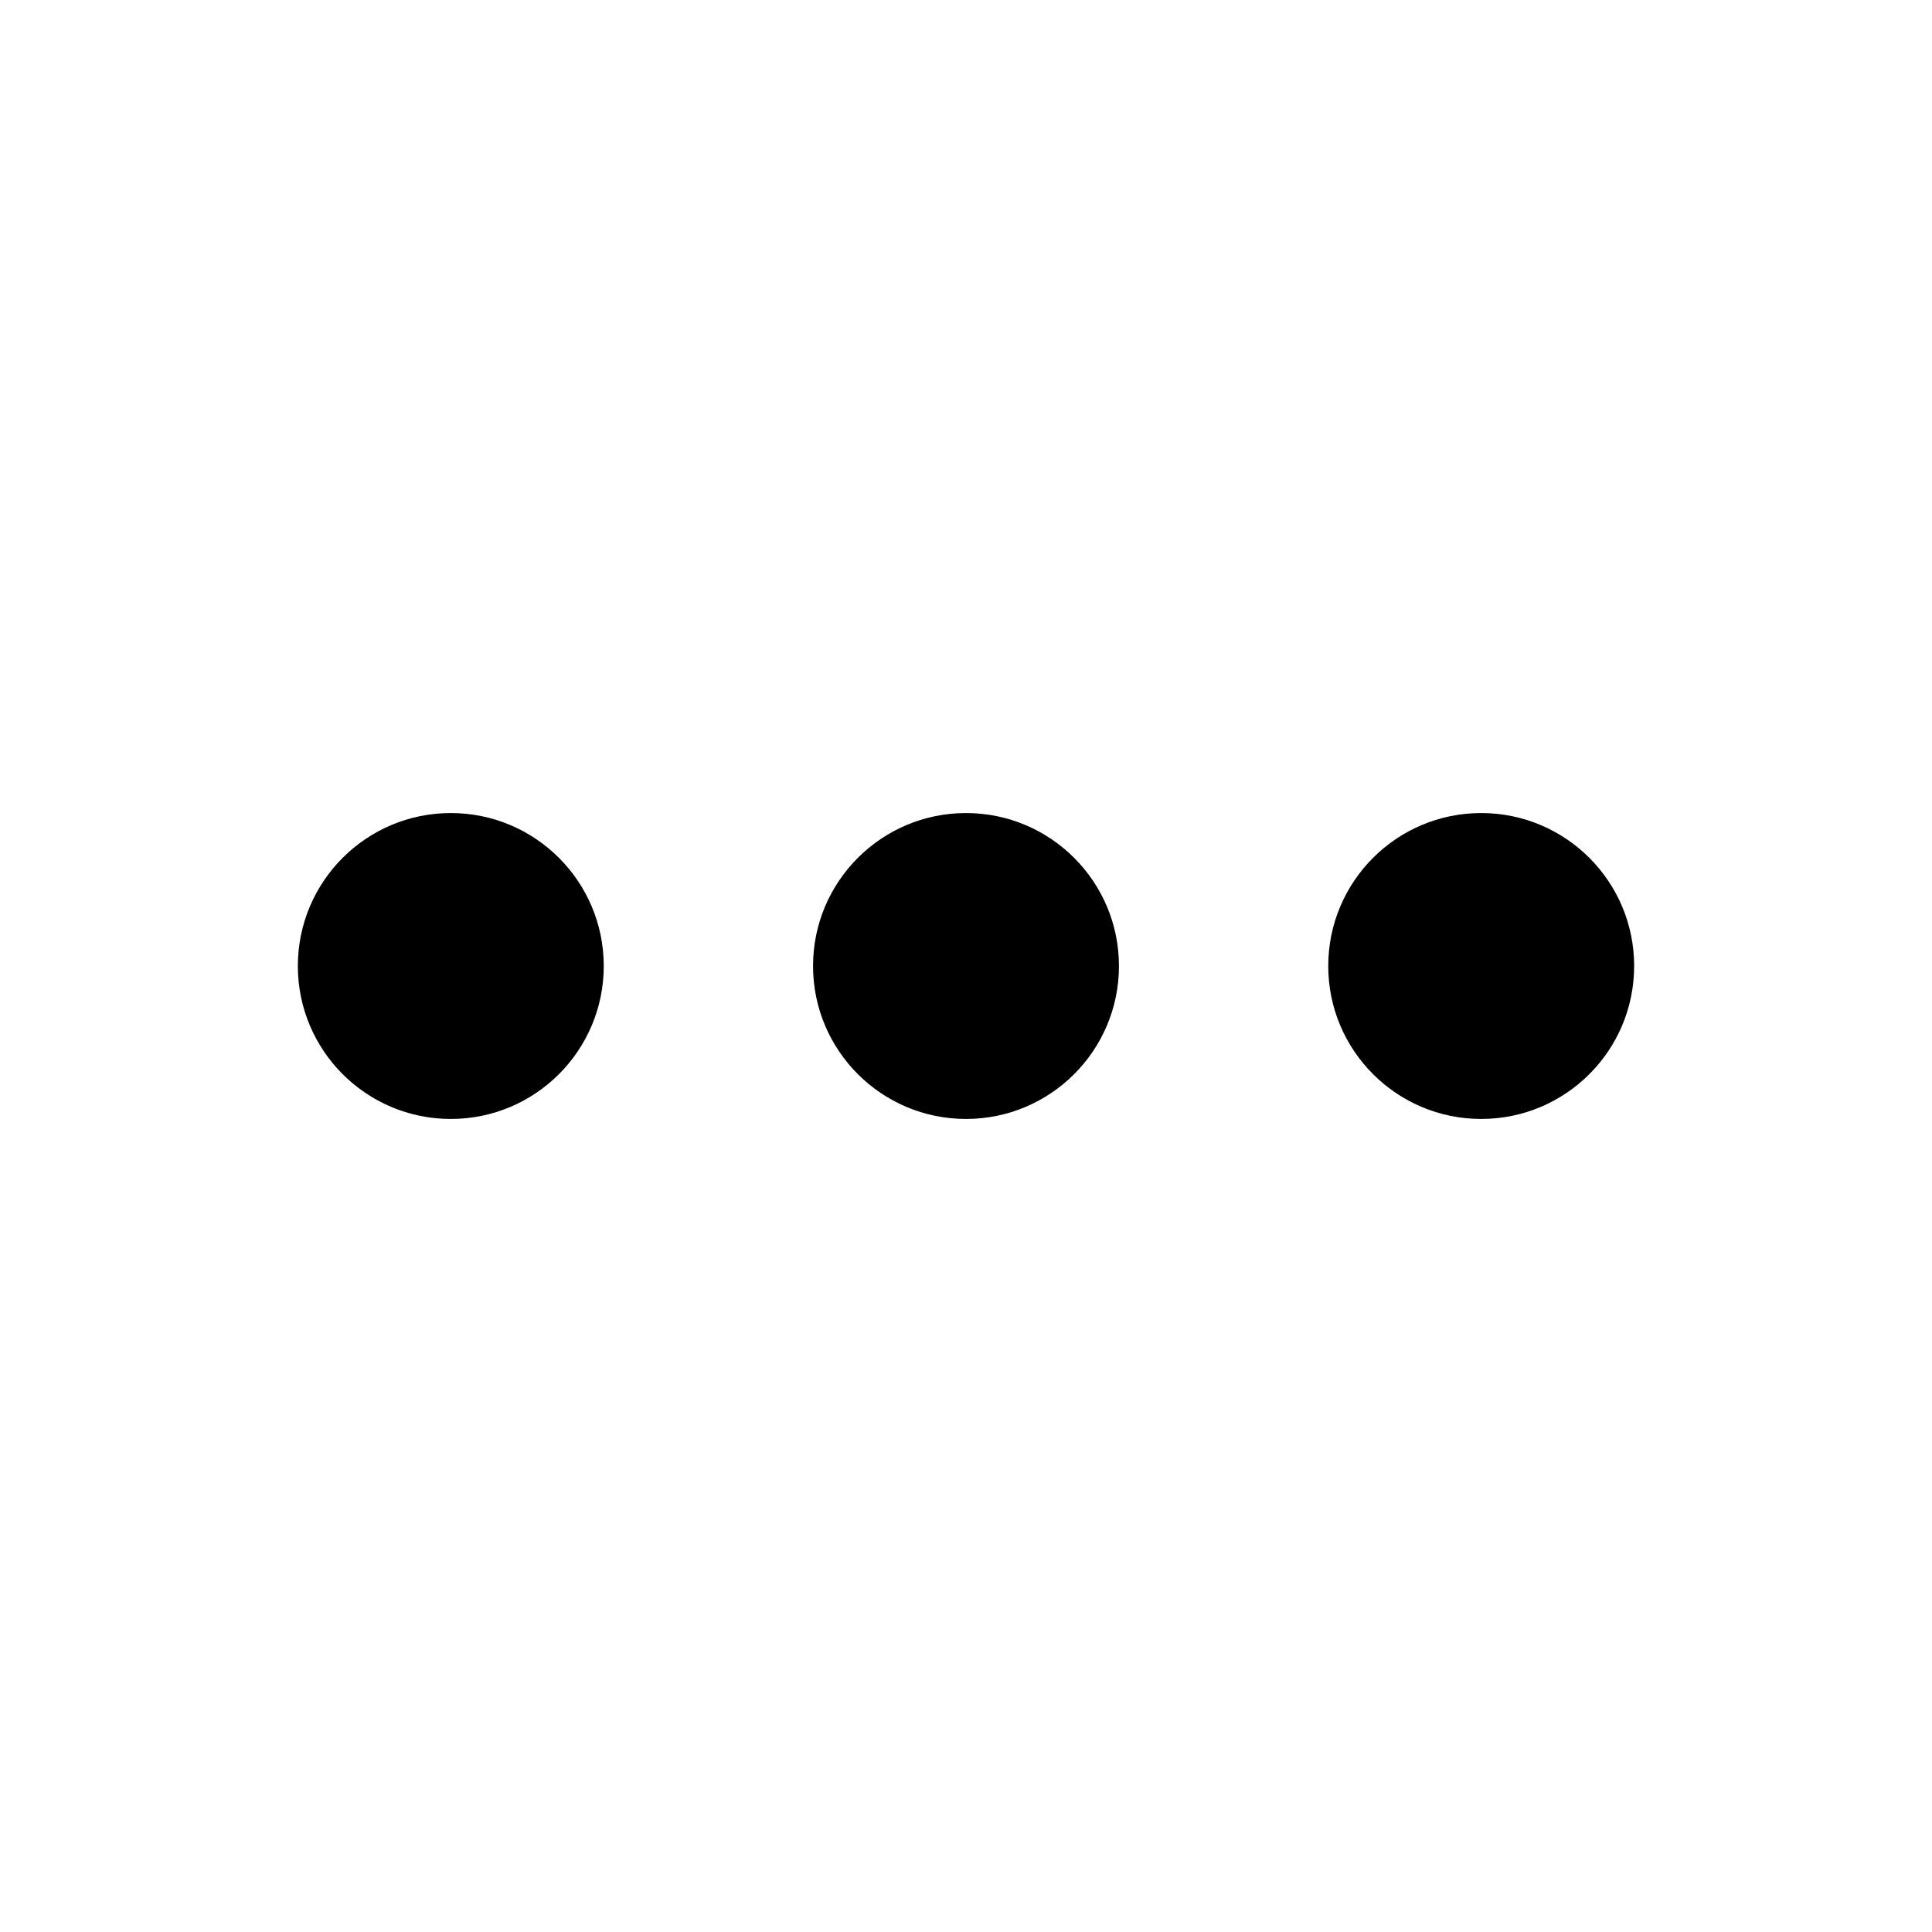
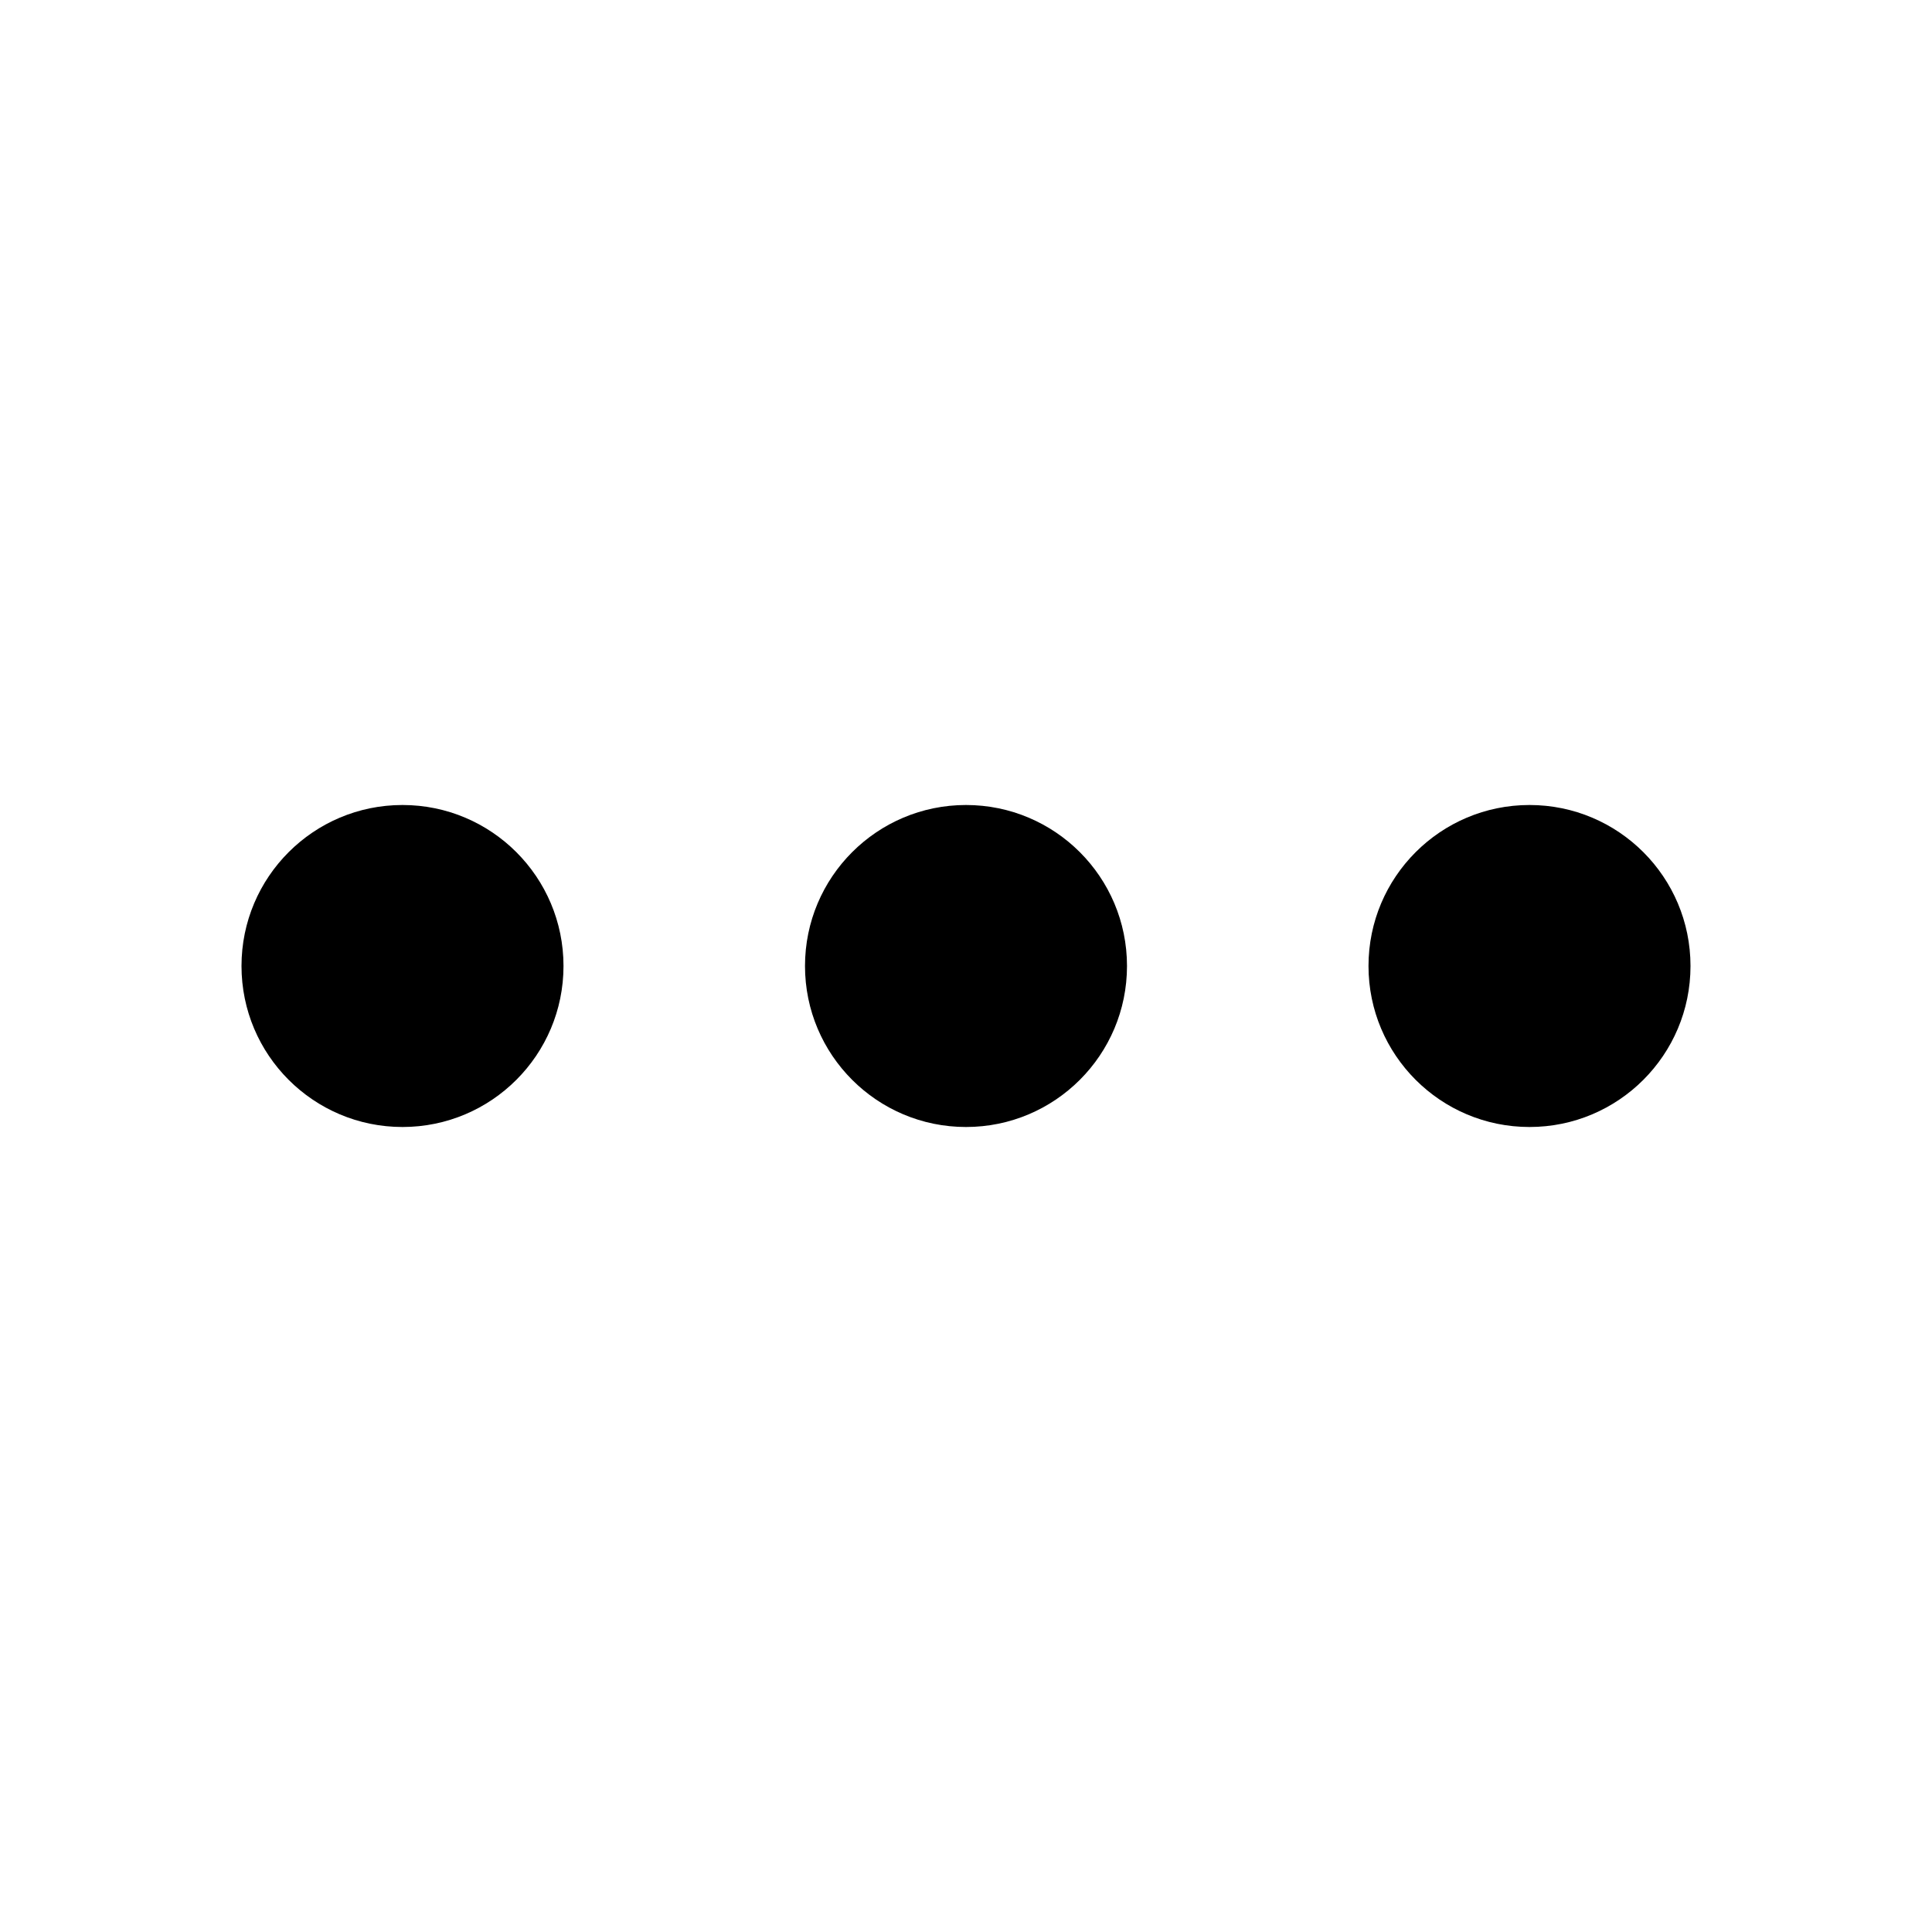
<svg xmlns="http://www.w3.org/2000/svg" focusable="false" viewBox="0 0 24 24" fill="none" stroke="currentColor" stroke-width="1.8" stroke-linecap="round" stroke-linejoin="round">
  <g fill="currentColor" stroke="none">
-     <circle cx="5.6" cy="12" r="1.9" />
-     <circle cx="12" cy="12" r="1.9" />
-     <circle cx="18.4" cy="12" r="1.9" />
+     <circle cx="5" cy="12" r="2" />
+     <circle cx="12" cy="12" r="2" />
+     <circle cx="19" cy="12" r="2" />
  </g>
</svg>
